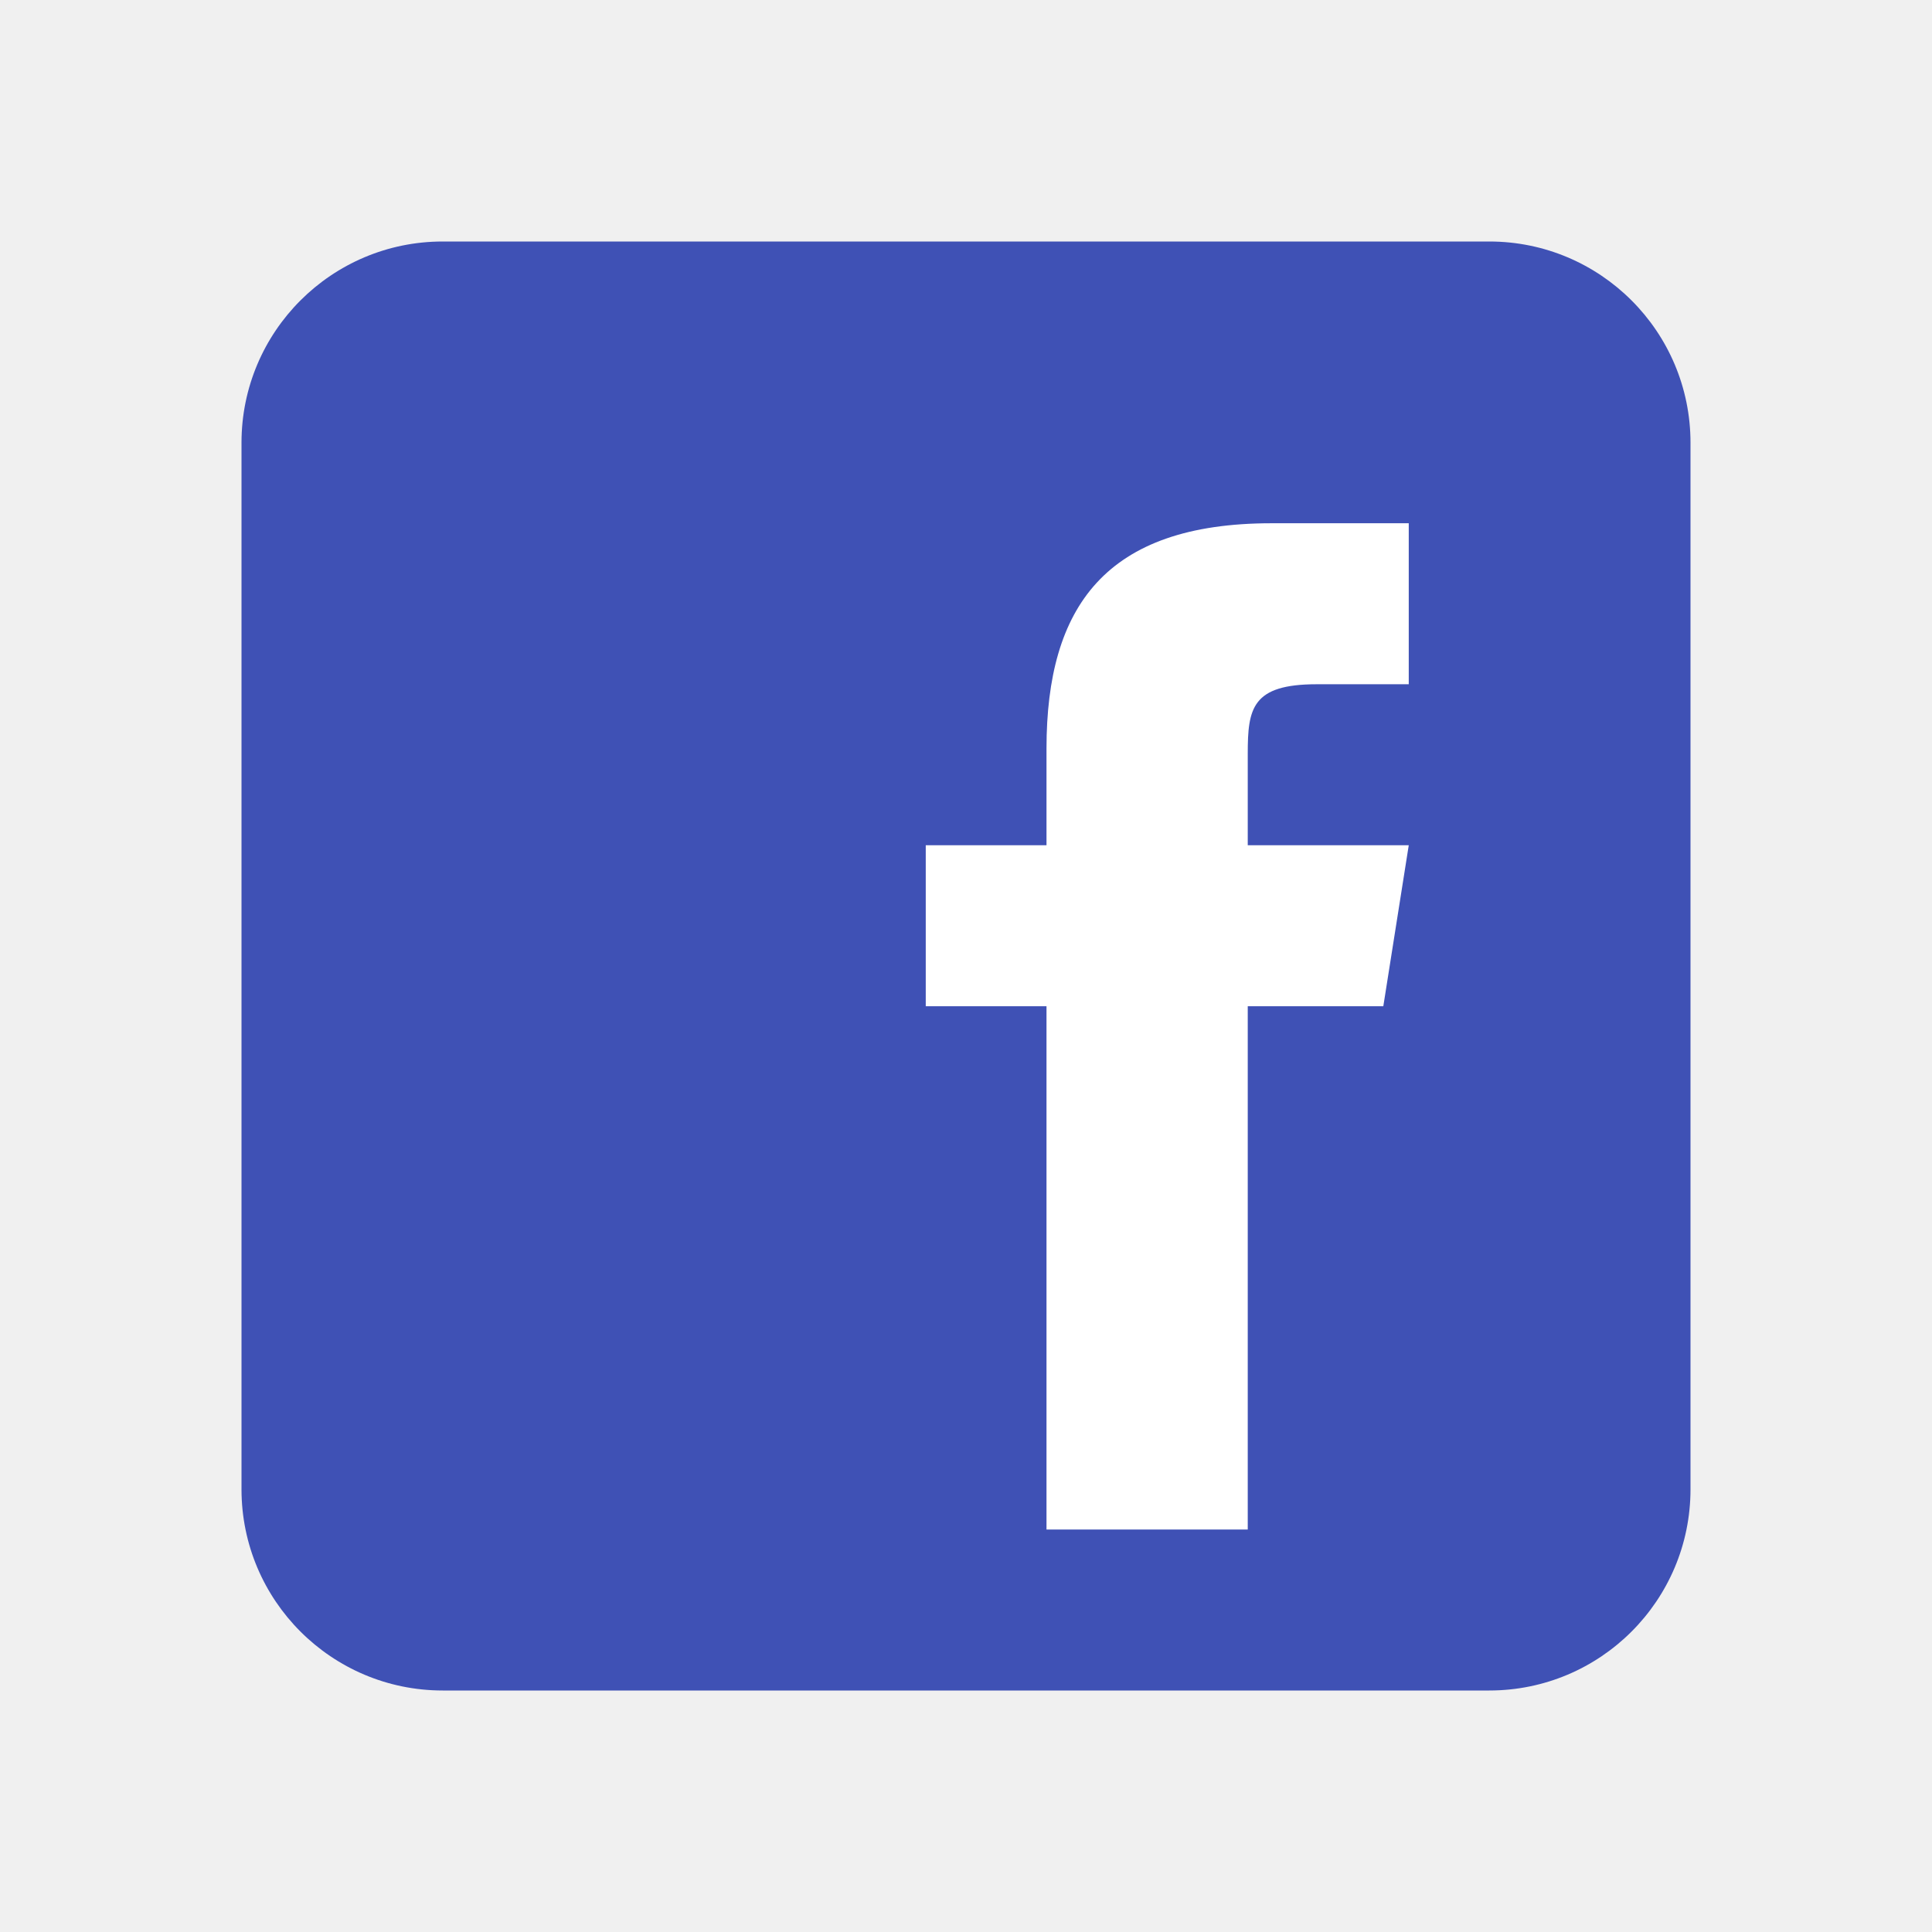
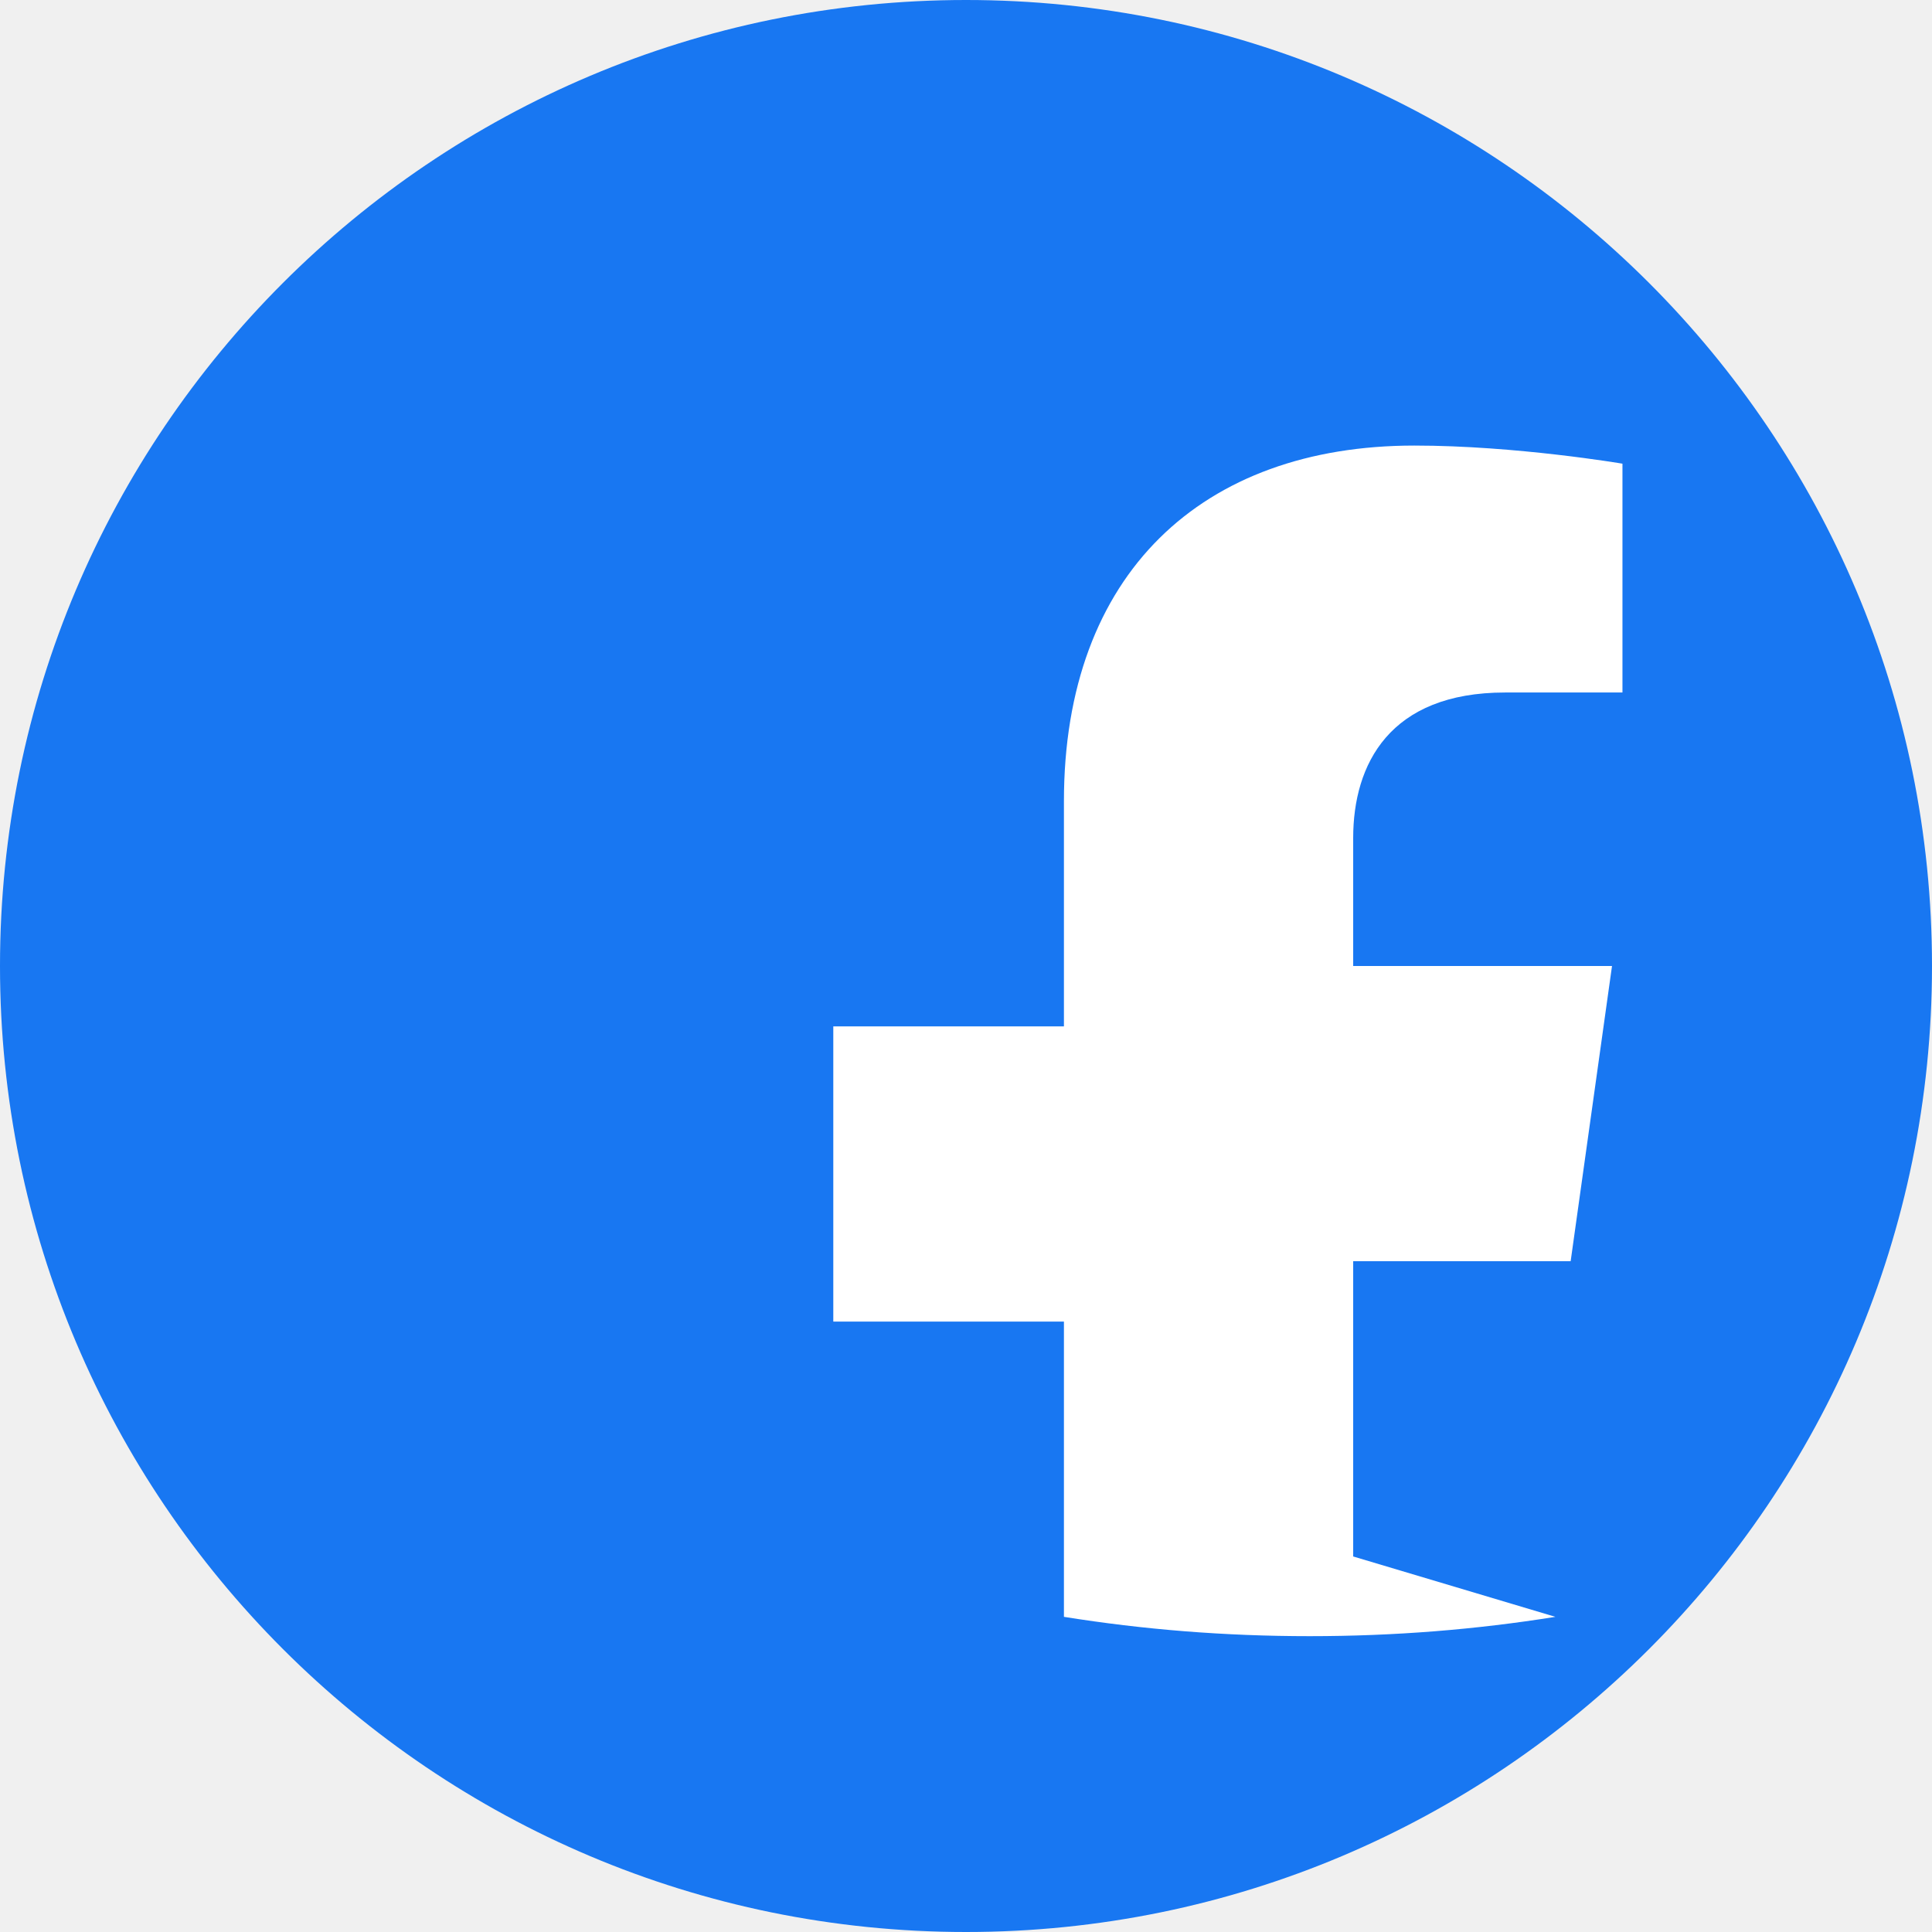
- <svg xmlns="http://www.w3.org/2000/svg" viewBox="0 0 48 48">
-   <path fill="#3F51B5" d="M42,37c0,2.762-2.238,5-5,5H11c-2.761,0-5-2.238-5-5V11c0-2.762,2.239-5,5-5h26c2.762,0,5,2.238,5,5V37z" />
-   <path fill="#FFFFFF" d="M34.368,25H31v13h-5V25h-3v-4h3v-2.41c0.002-3.508,1.459-5.59,5.592-5.59H35v4h-2.287C31.104,17,31,17.6,31,18.723V21h4L34.368,25z" />
+ <svg width="20" height="20" viewBox="0 0 32 32">
+   <circle cx="16" cy="16" r="16" fill="#1877f2" />
+   <path fill="#fff" d="M22.413 25.78V20.89h3.602l.685-4.89h-4.287v-2.12c0-1.22.6-2.41 2.517-2.41h1.943v-3.79s-1.764-.3-3.448-.3c-3.511 0-5.803 2.12-5.803 5.89v3.73h-3.82v4.89h3.82v4.89c1.31.21 2.66.32 4.07.32s2.76-.11 4.07-.32z" />
</svg>
